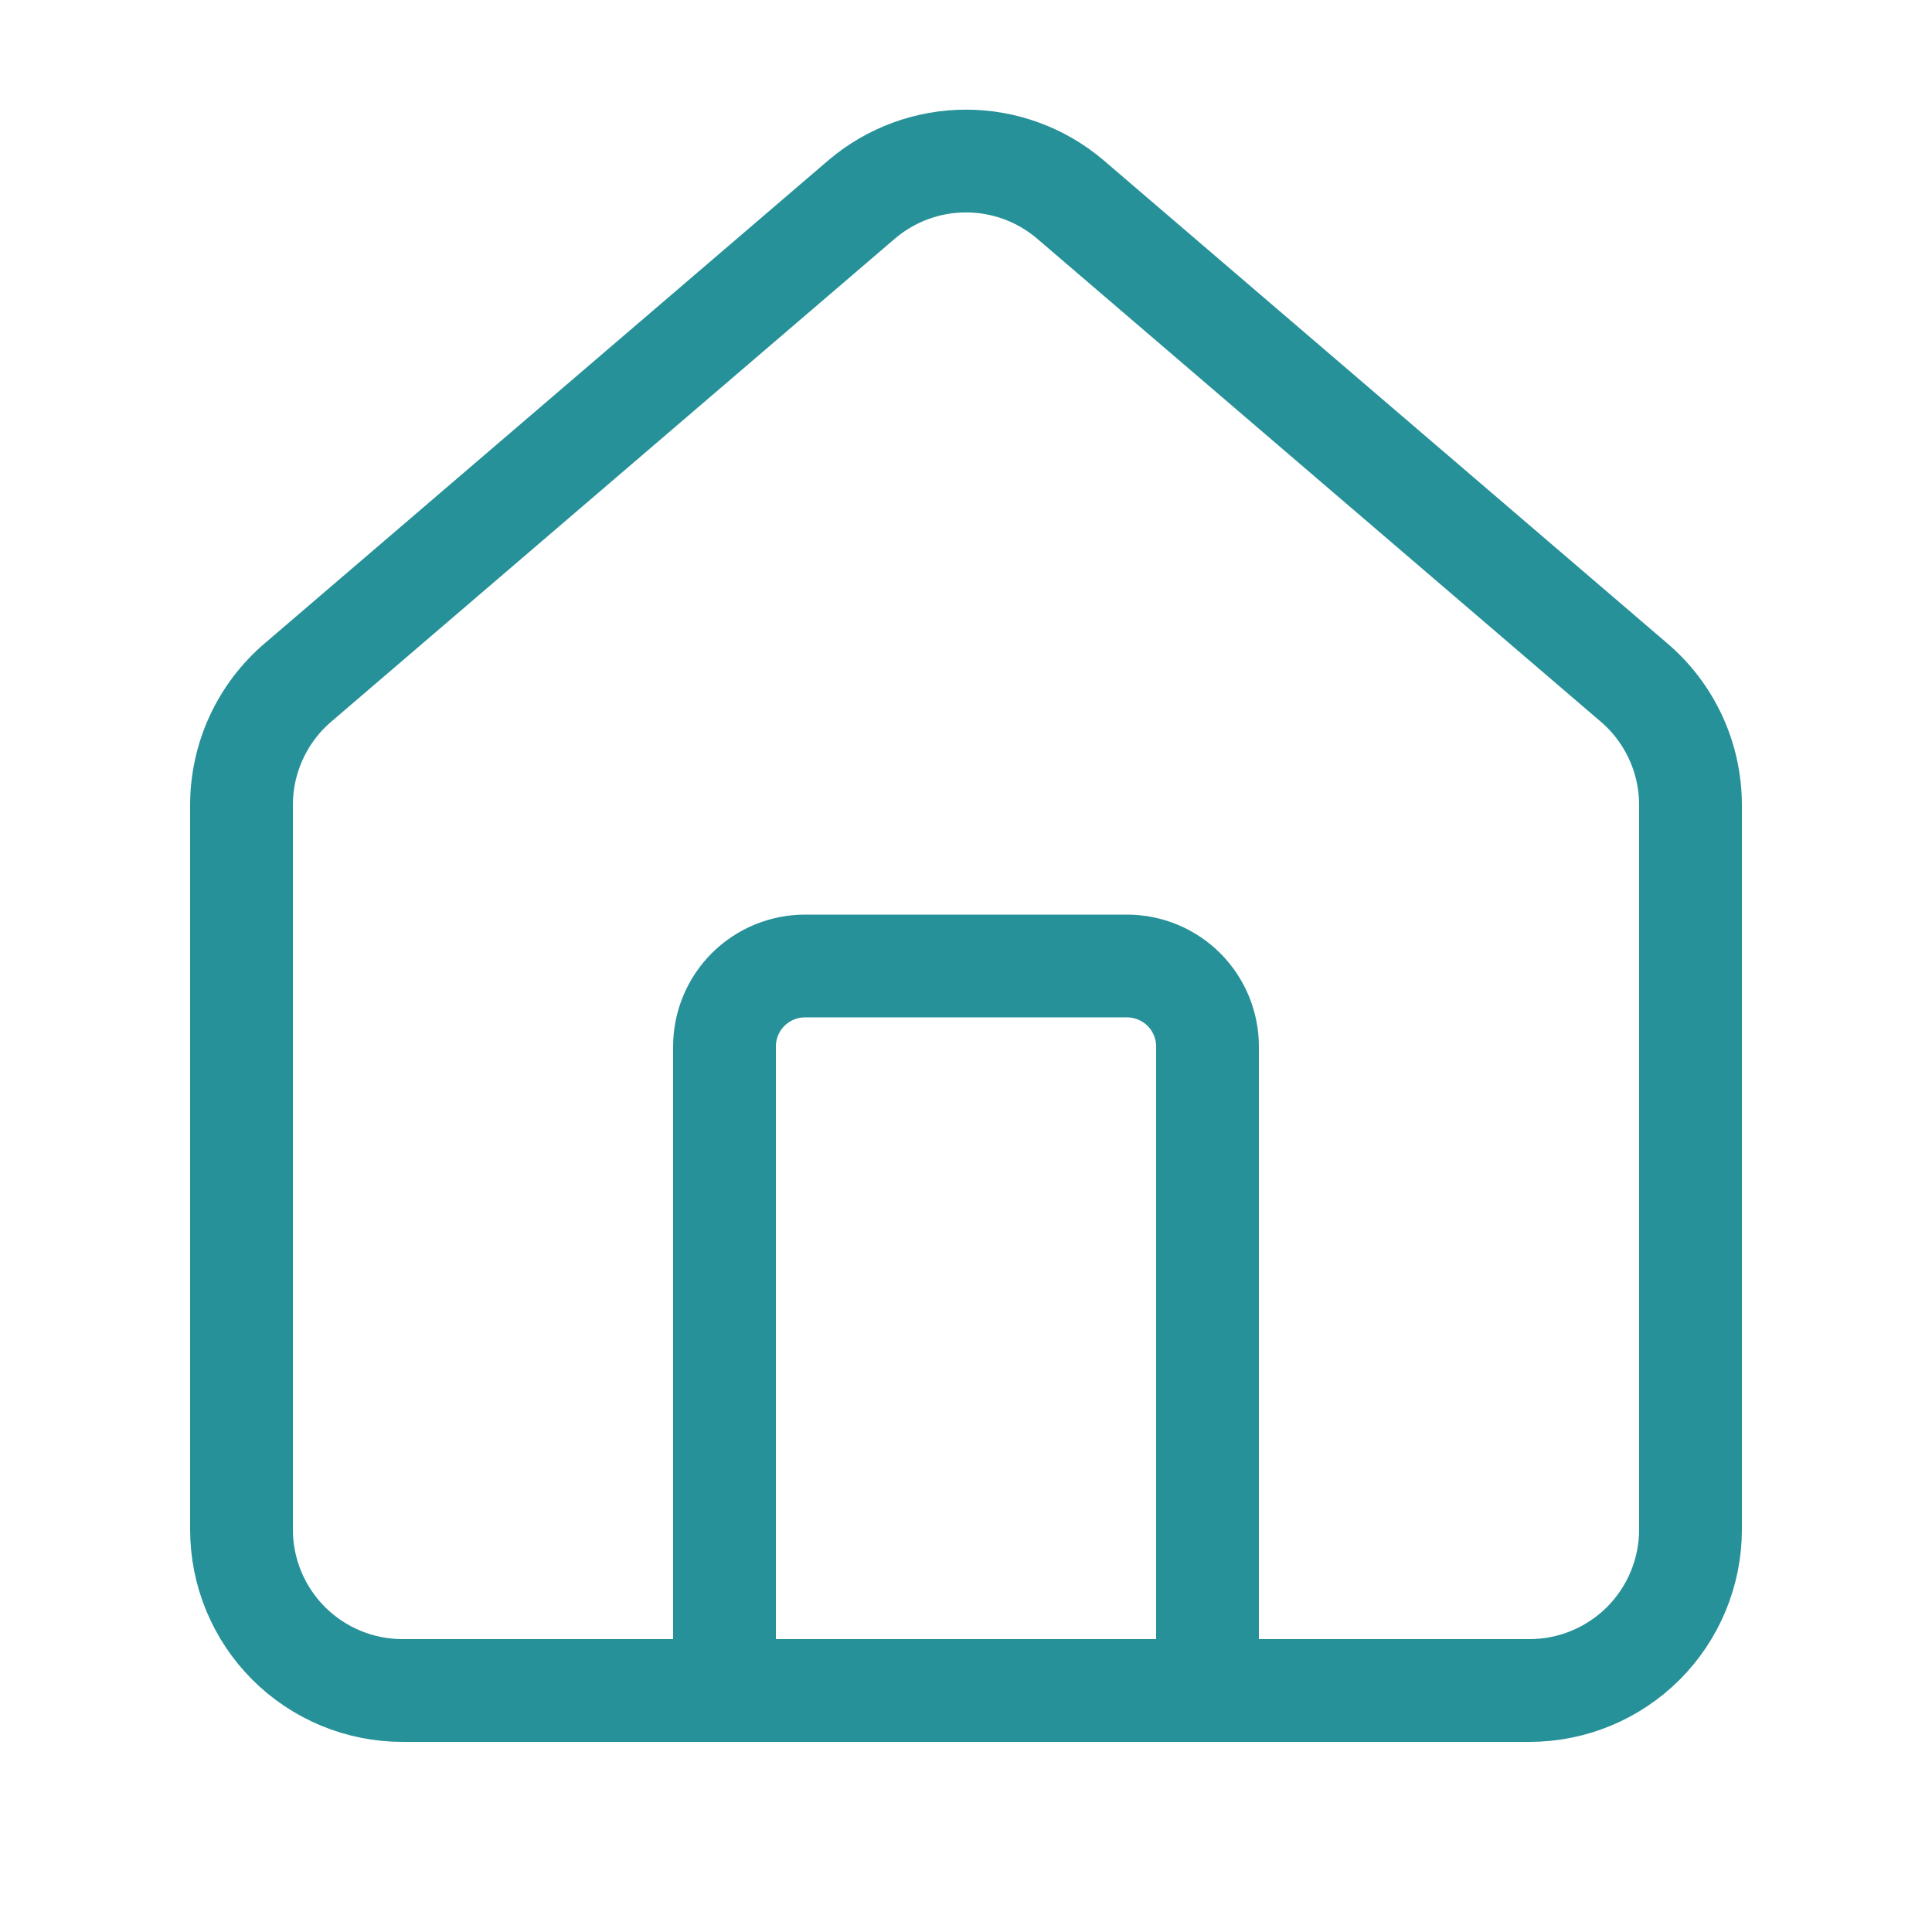
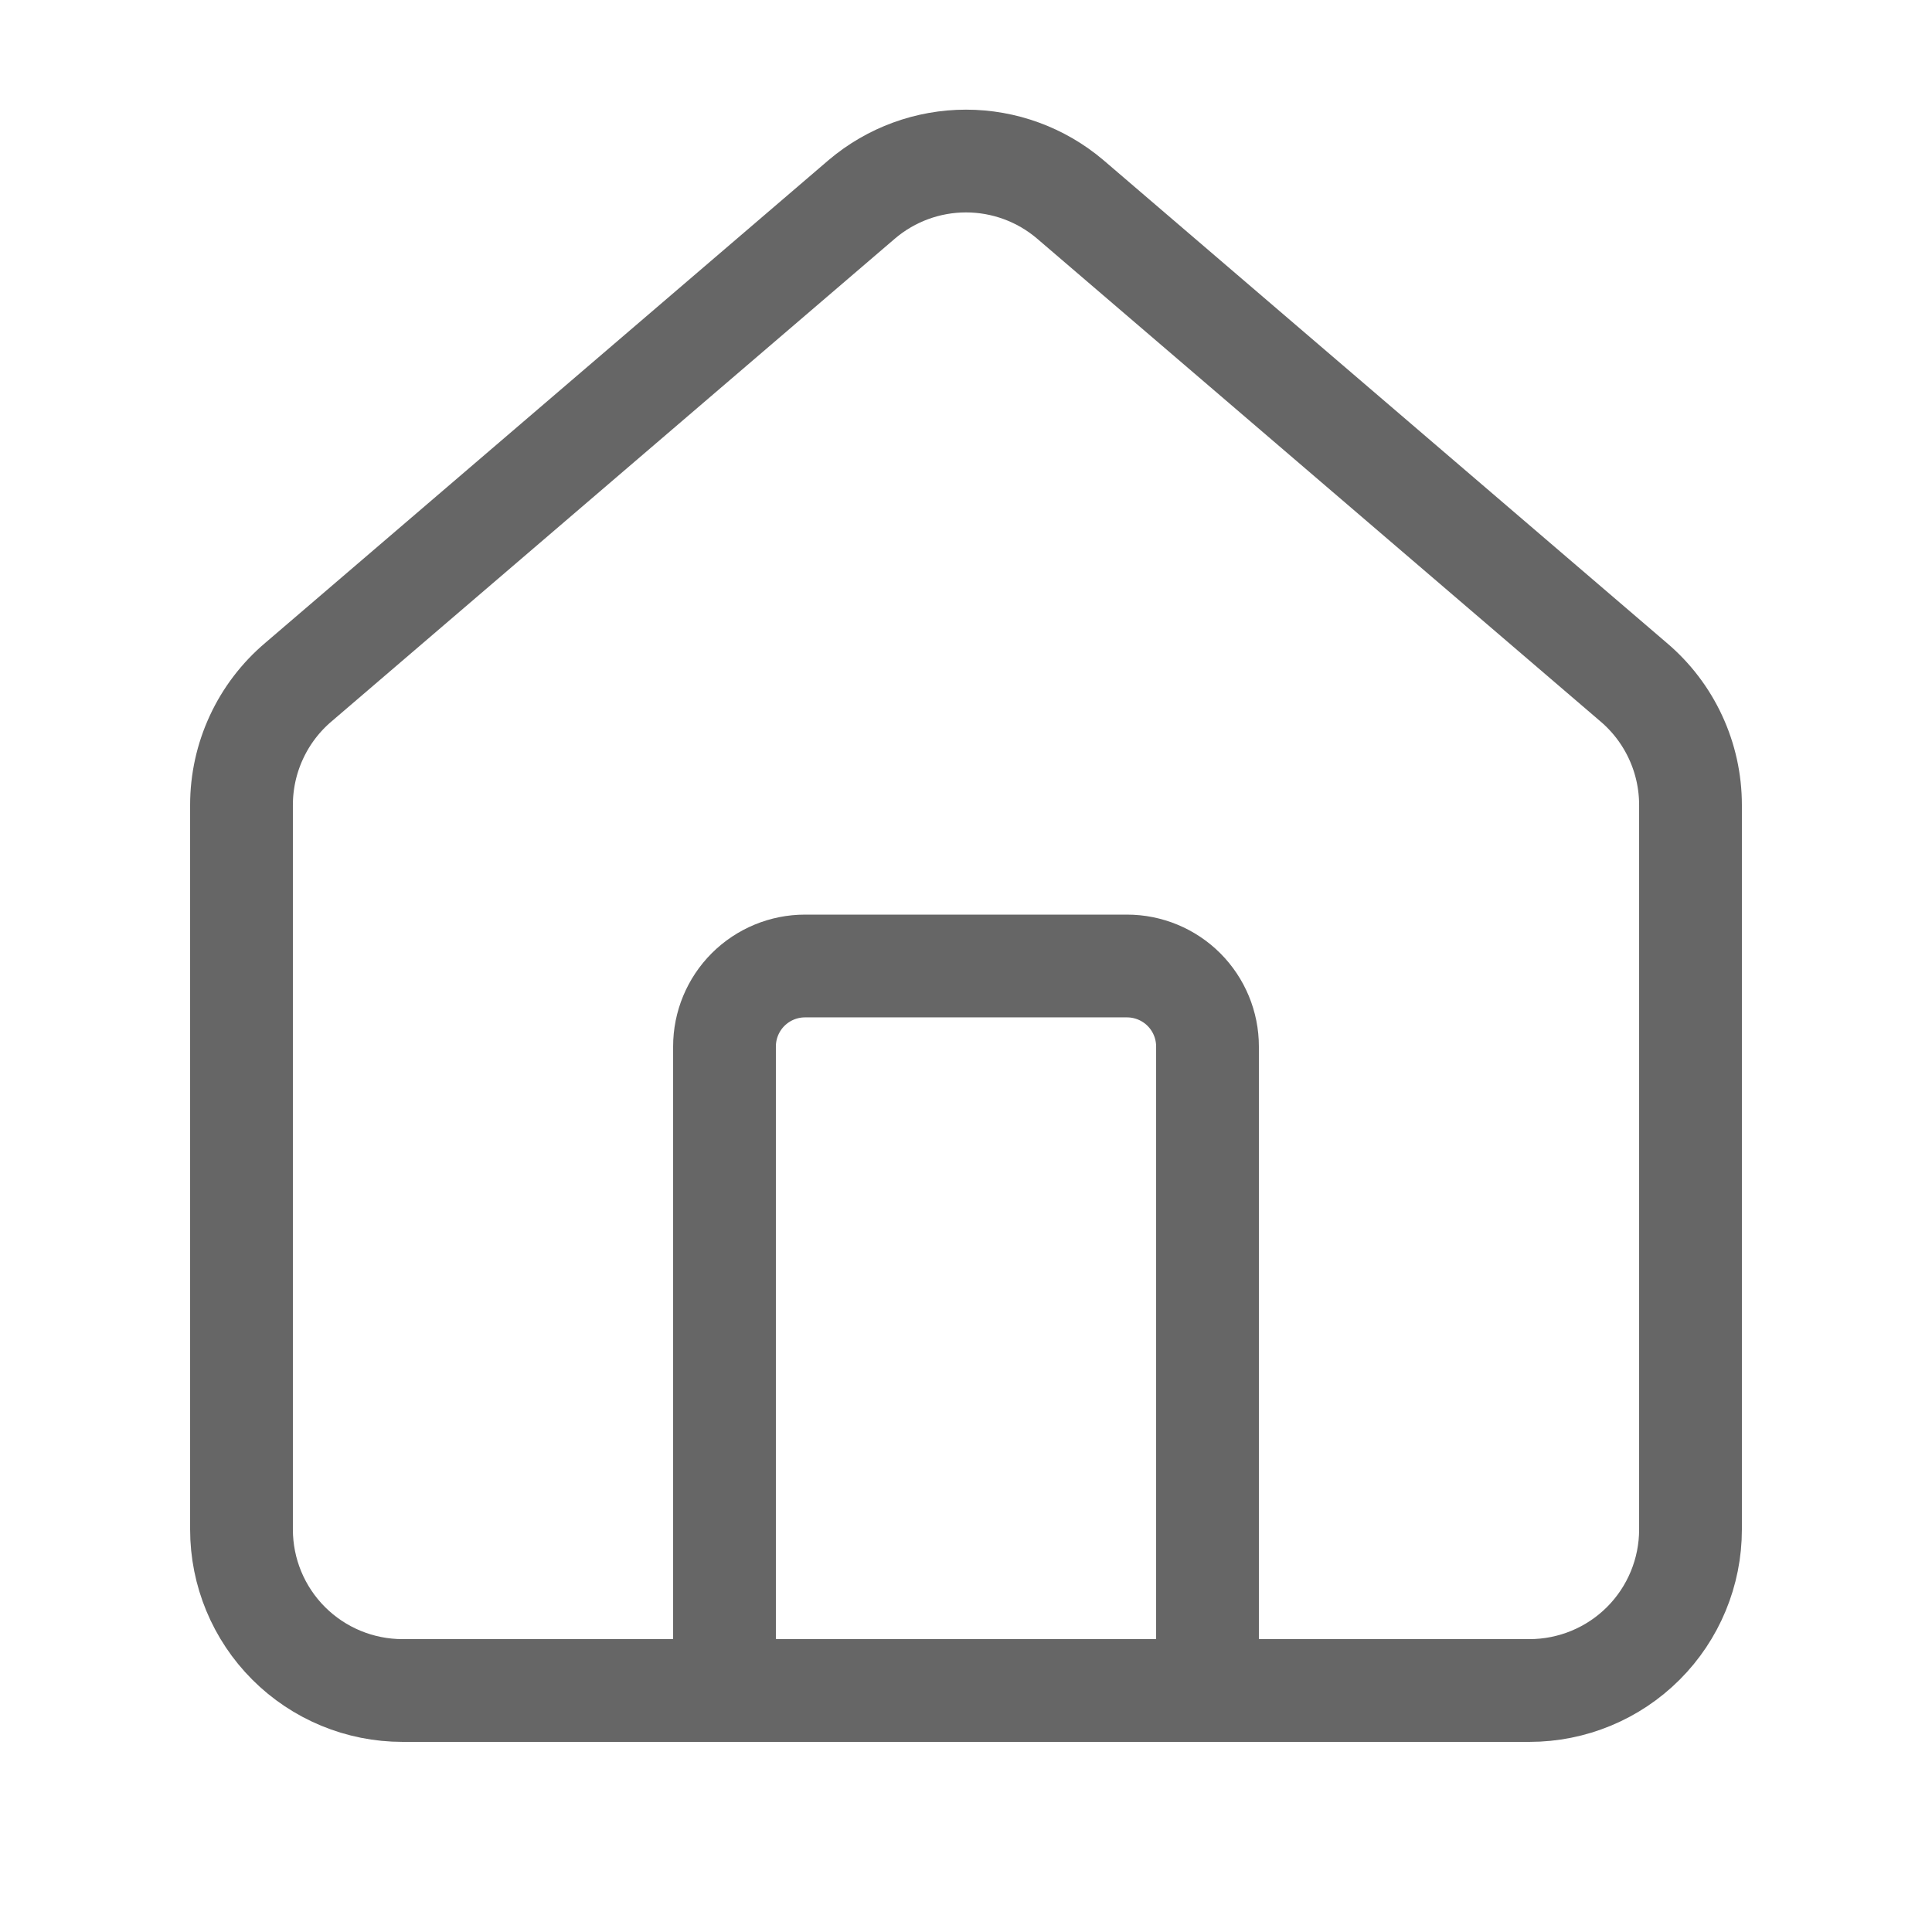
<svg xmlns="http://www.w3.org/2000/svg" width="94" height="94" viewBox="0 0 94 94" fill="none">
-   <path d="M58.75 82.25V50.917C58.75 49.878 58.337 48.882 57.603 48.147C56.868 47.413 55.872 47 54.833 47H39.167C38.128 47 37.132 47.413 36.397 48.147C35.663 48.882 35.25 49.878 35.25 50.917V82.25" stroke="#269198" stroke-width="5" stroke-linecap="round" stroke-linejoin="round" />
-   <path d="M11.75 39.167C11.75 38.027 11.998 36.901 12.478 35.868C12.957 34.834 13.657 33.917 14.527 33.182L41.944 9.686C43.357 8.491 45.149 7.835 47 7.835C48.851 7.835 50.643 8.491 52.056 9.686L79.473 33.182C80.343 33.917 81.043 34.834 81.522 35.868C82.002 36.901 82.25 38.027 82.25 39.167V74.417C82.25 76.494 81.425 78.487 79.956 79.956C78.487 81.425 76.494 82.25 74.417 82.25H19.583C17.506 82.25 15.513 81.425 14.044 79.956C12.575 78.487 11.75 76.494 11.75 74.417V39.167Z" stroke="#269198" stroke-width="5" stroke-linecap="round" stroke-linejoin="round" />
+   <path d="M58.75 82.25V50.917C58.75 49.878 58.337 48.882 57.603 48.147C56.868 47.413 55.872 47 54.833 47H39.167C38.128 47 37.132 47.413 36.397 48.147C35.663 48.882 35.25 49.878 35.25 50.917V82.25" stroke="#666666" stroke-width="5" stroke-linecap="round" stroke-linejoin="round" />
+   <path d="M11.75 39.167C11.75 38.027 11.998 36.901 12.478 35.868C12.957 34.834 13.657 33.917 14.527 33.182L41.944 9.686C43.357 8.491 45.149 7.835 47 7.835C48.851 7.835 50.643 8.491 52.056 9.686L79.473 33.182C80.343 33.917 81.043 34.834 81.522 35.868C82.002 36.901 82.25 38.027 82.25 39.167V74.417C82.25 76.494 81.425 78.487 79.956 79.956C78.487 81.425 76.494 82.25 74.417 82.25H19.583C17.506 82.25 15.513 81.425 14.044 79.956C12.575 78.487 11.75 76.494 11.75 74.417V39.167Z" stroke="#666666" stroke-width="5" stroke-linecap="round" stroke-linejoin="round" />
</svg>
